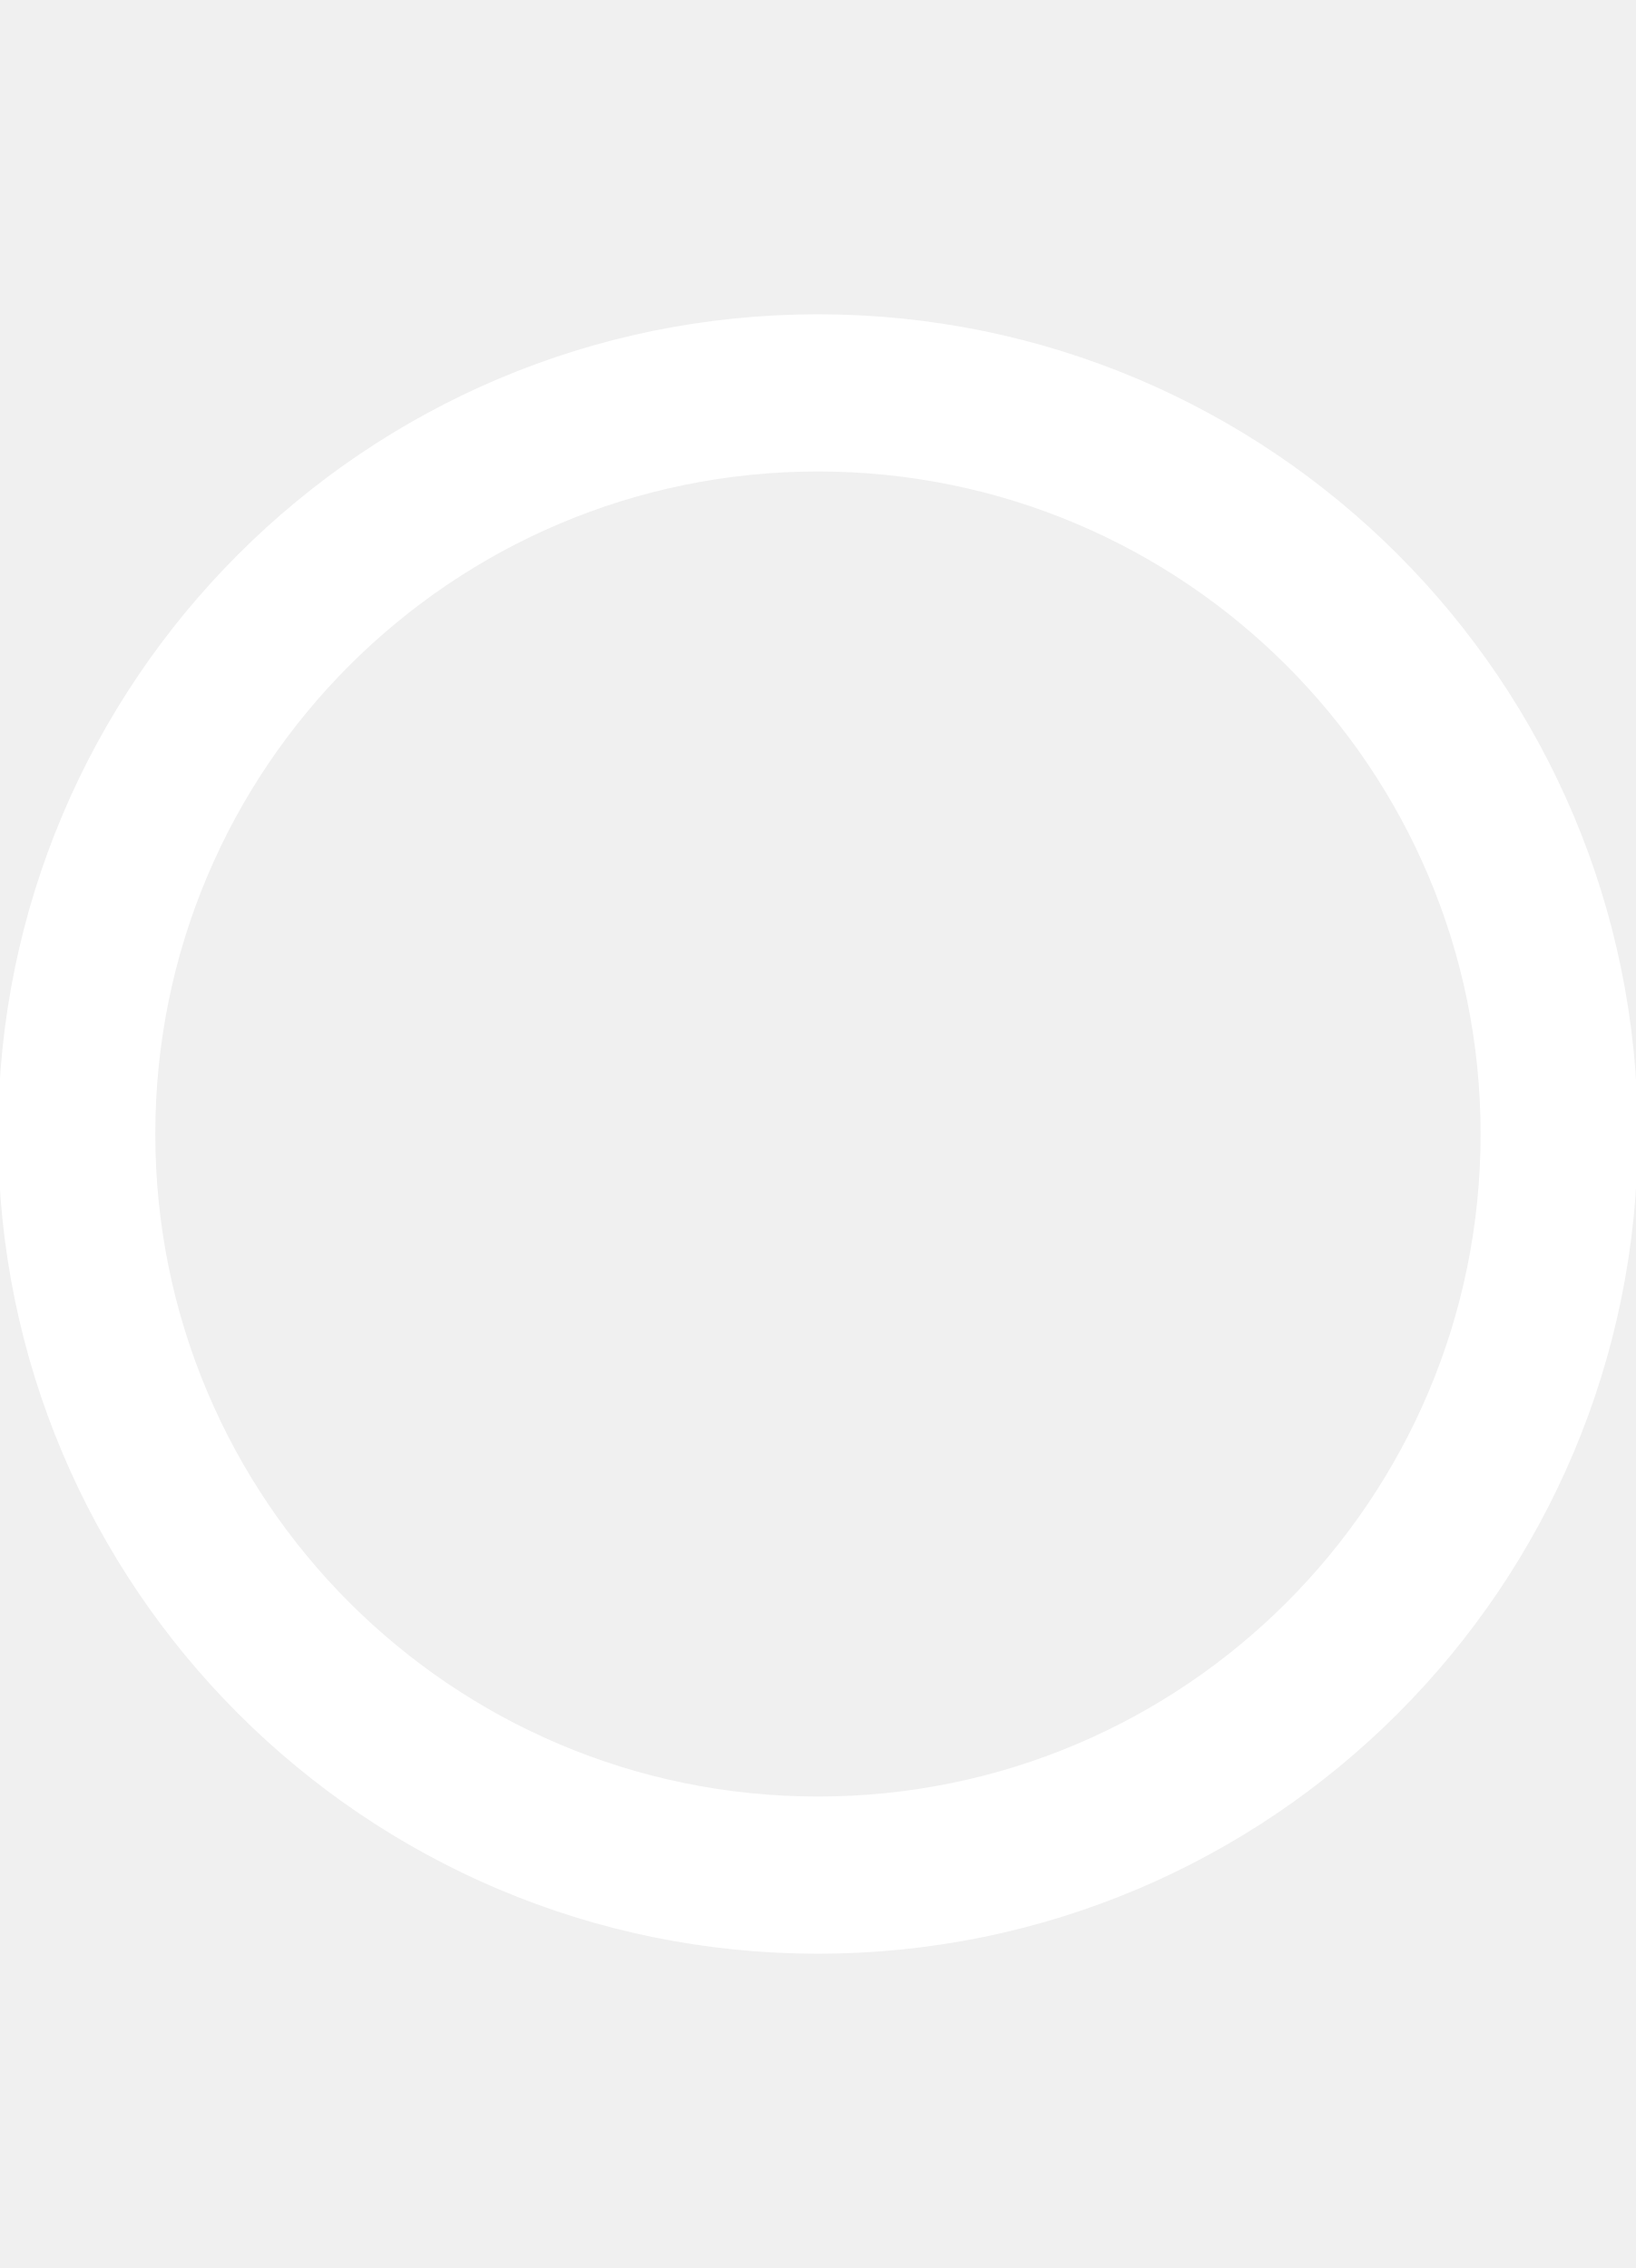
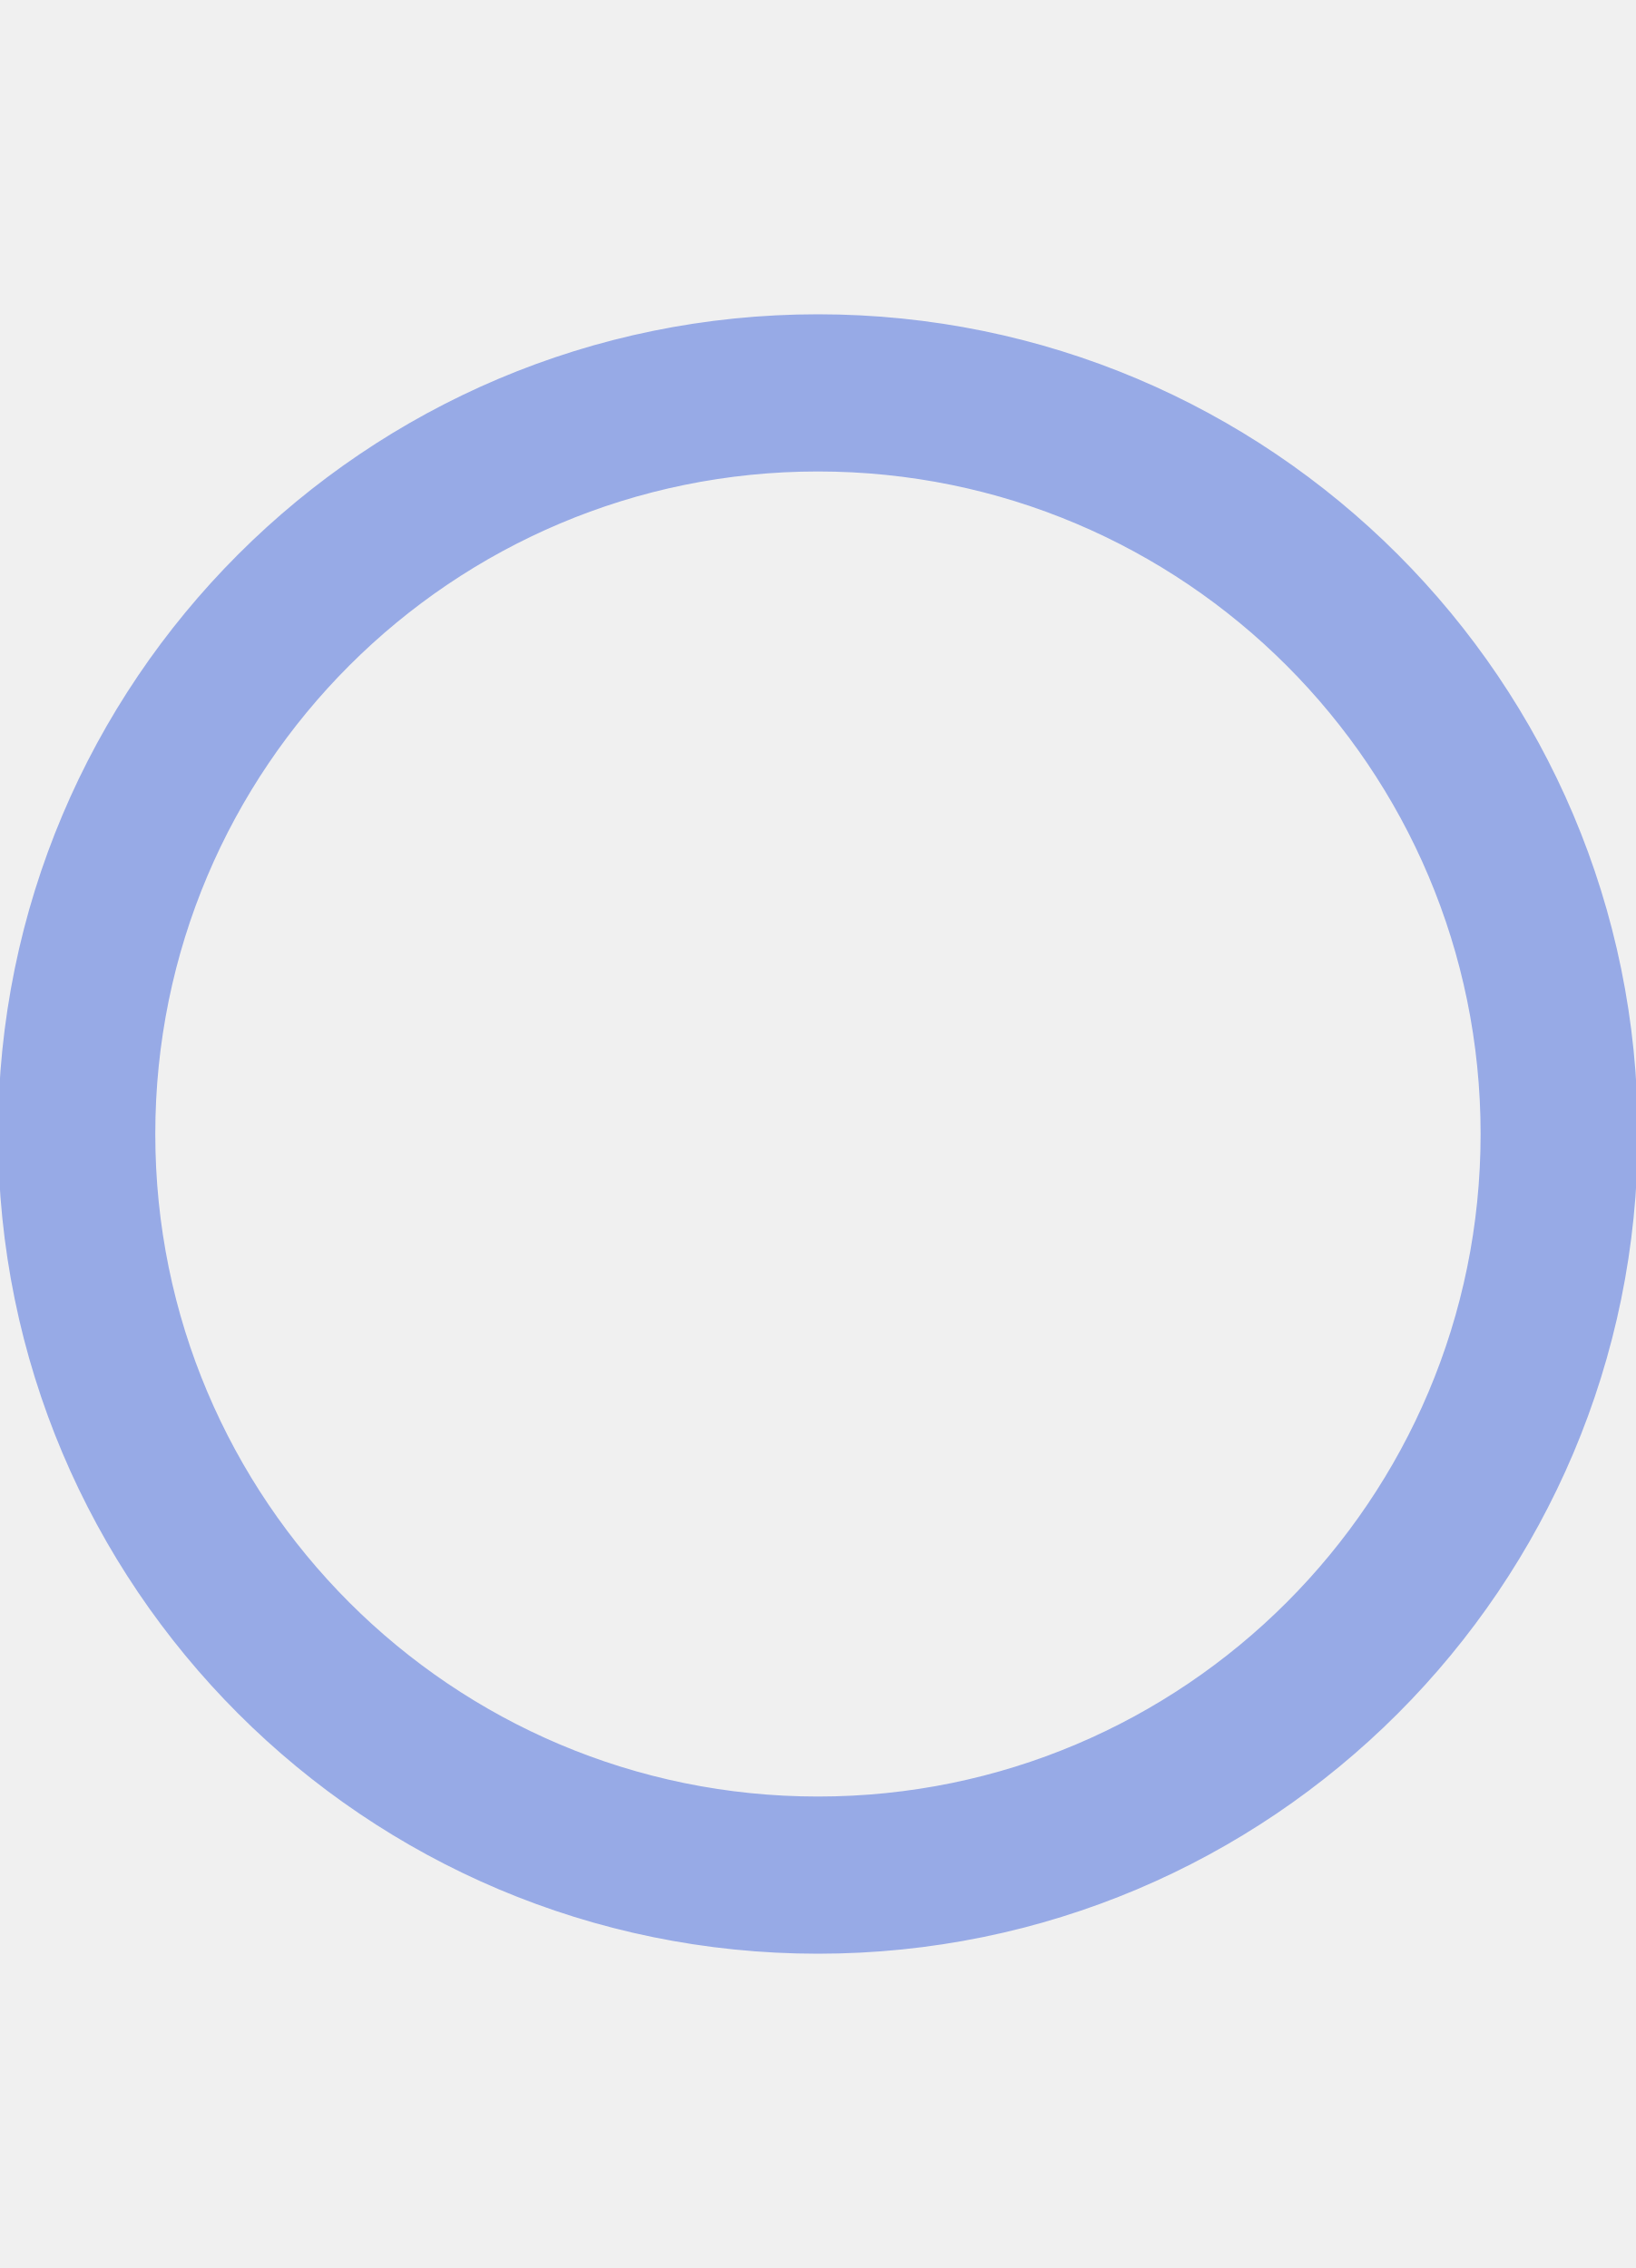
<svg xmlns="http://www.w3.org/2000/svg" version="1.1" id="Layer_1" x="0px" y="0px" width="425.197px" height="589.606px" viewBox="0 0 425.197 589.606" enable-background="new 0 0 425.197 589.606" xml:space="preserve">
-   <path fill="#FFFFFF" stroke="#FFFFFF" d="M425.197,294.803c0,117.428-95.171,212.598-212.599,212.598S0,412.231,0,294.803  C0,177.376,95.171,82.205,212.598,82.205S425.197,177.376,425.197,294.803z M212.598,122.067  c-95.42,0-172.736,77.316-172.736,172.736c0,95.42,77.316,172.736,172.736,172.736c95.421,0,172.736-77.316,172.736-172.736  C385.335,199.383,308.019,122.067,212.598,122.067z" />
+   <path fill="#97aae6" stroke="#97aae6" d="M425.197,294.803c0,117.428-95.171,212.598-212.599,212.598S0,412.231,0,294.803  C0,177.376,95.171,82.205,212.598,82.205S425.197,177.376,425.197,294.803z M212.598,122.067  c-95.42,0-172.736,77.316-172.736,172.736c0,95.42,77.316,172.736,172.736,172.736c95.421,0,172.736-77.316,172.736-172.736  C385.335,199.383,308.019,122.067,212.598,122.067z" />
</svg>
